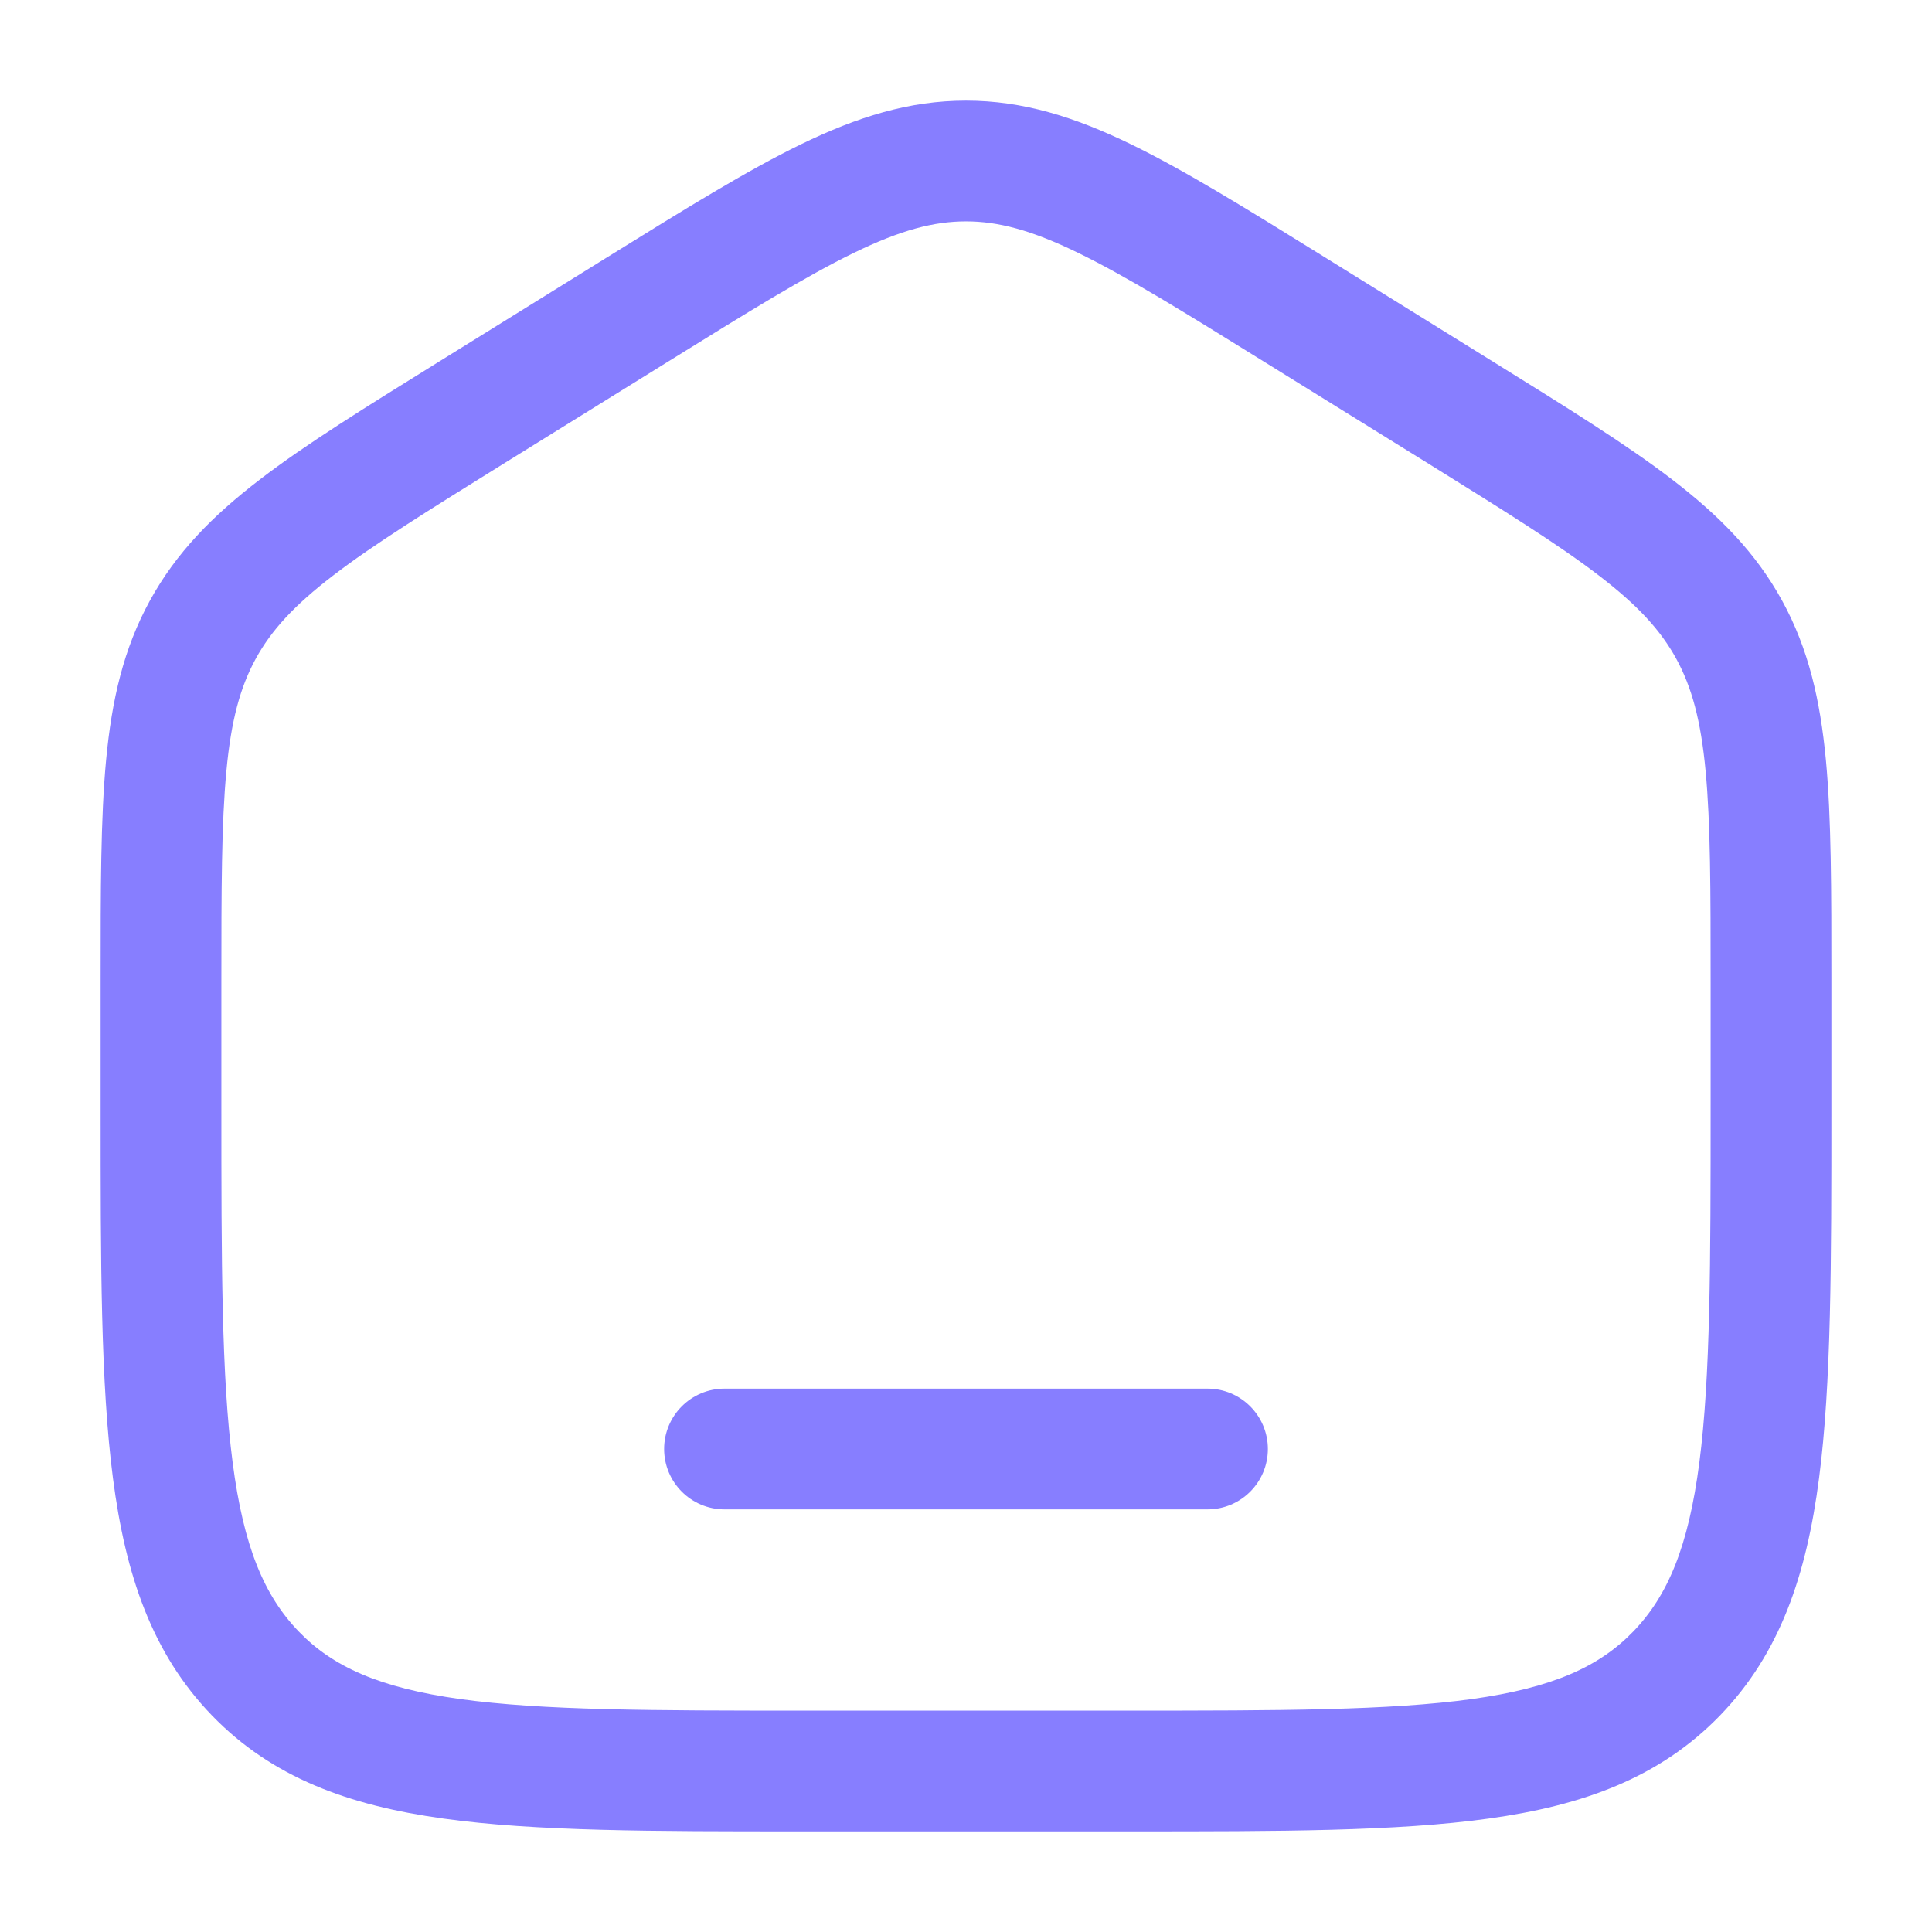
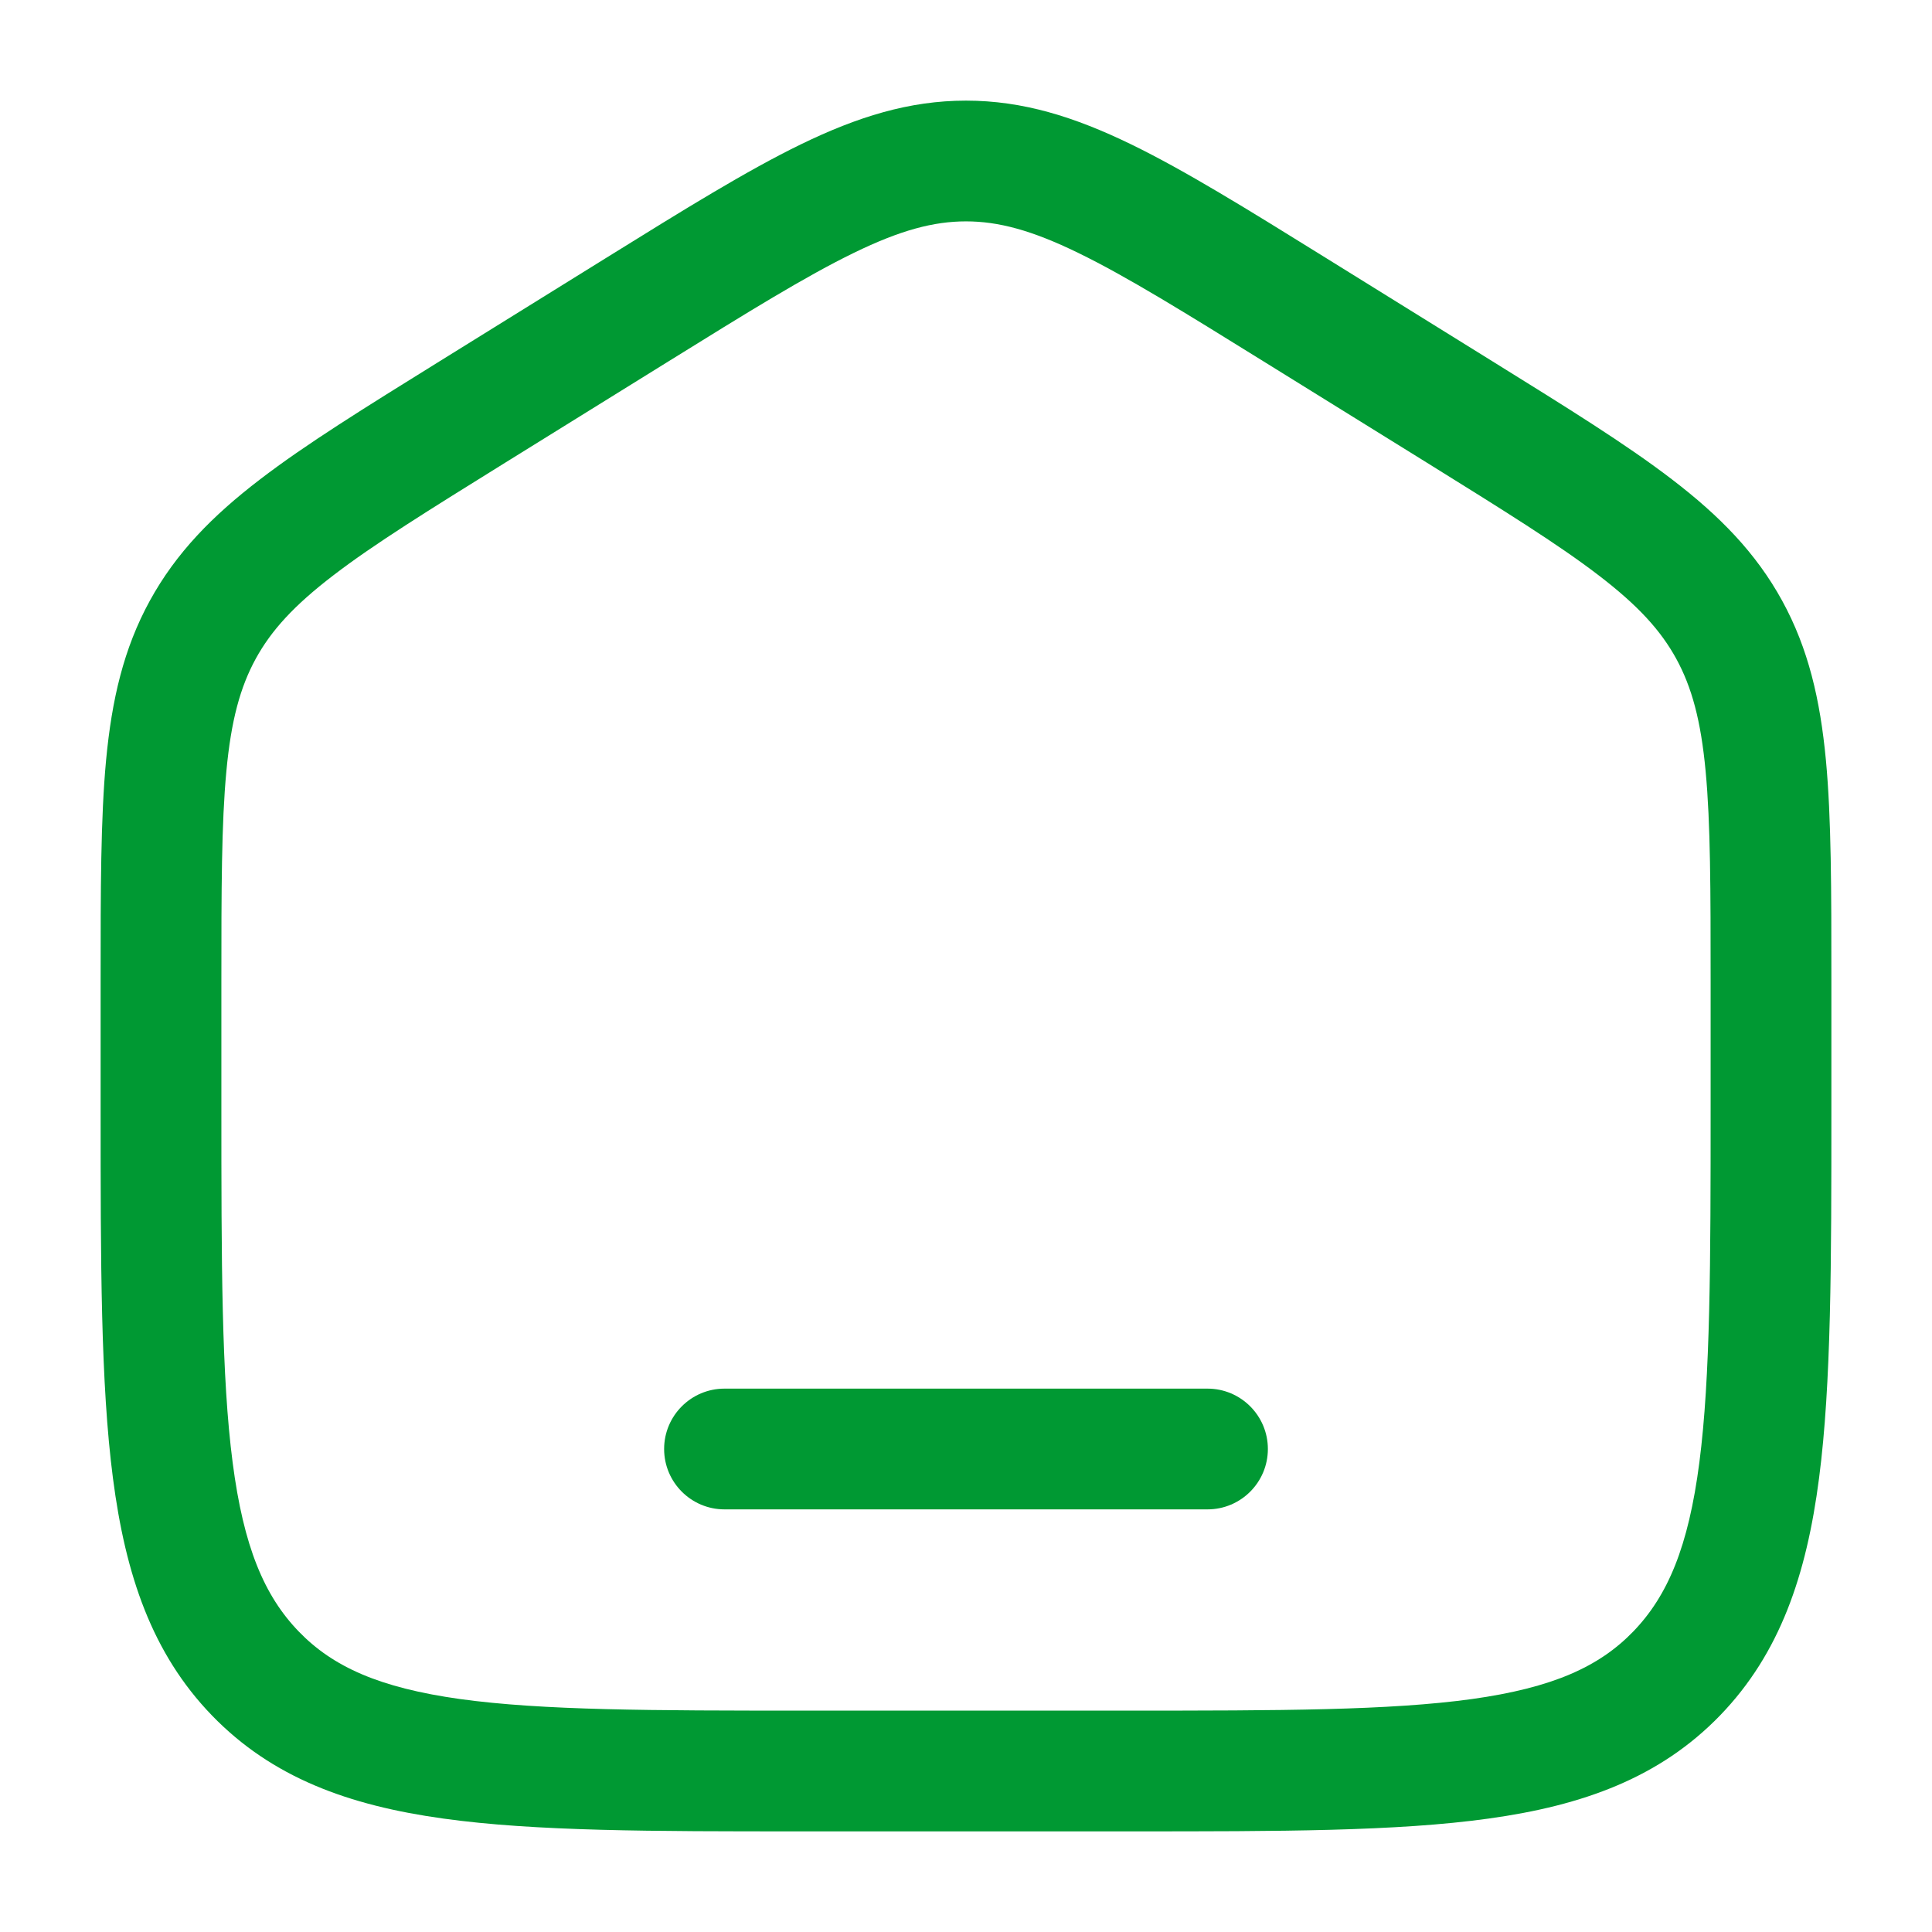
<svg xmlns="http://www.w3.org/2000/svg" width="24" height="24" viewBox="0 0 24 24" fill="none">
-   <path d="M9 17.25C8.586 17.25 8.25 17.586 8.25 18C8.25 18.414 8.586 18.75 9 18.75H15C15.414 18.75 15.75 18.414 15.75 18C15.75 17.586 15.414 17.25 15 17.25H9Z" fill="#877EFF" />
-   <path fill-rule="evenodd" clip-rule="evenodd" d="M12 1.25C11.292 1.25 10.649 1.453 9.951 1.792C9.276 2.12 8.496 2.604 7.523 3.208L5.456 4.491C4.535 5.063 3.797 5.52 3.229 5.956C2.64 6.407 2.188 6.866 1.861 7.463C1.535 8.058 1.389 8.692 1.318 9.441C1.25 10.166 1.25 11.054 1.25 12.167V13.78C1.25 15.684 1.25 17.187 1.403 18.362C1.559 19.567 1.889 20.54 2.632 21.309C3.38 22.082 4.33 22.428 5.508 22.591C6.648 22.75 8.106 22.75 9.942 22.75H14.058C15.894 22.75 17.352 22.75 18.492 22.591C19.669 22.428 20.62 22.082 21.368 21.309C22.111 20.54 22.441 19.567 22.597 18.362C22.75 17.187 22.75 15.684 22.75 13.78V12.167C22.75 11.054 22.75 10.166 22.682 9.441C22.611 8.692 22.465 8.058 22.139 7.463C21.812 6.866 21.36 6.407 20.771 5.956C20.203 5.52 19.465 5.063 18.544 4.491L16.477 3.208C15.504 2.604 14.724 2.12 14.049 1.792C13.351 1.453 12.708 1.25 12 1.25ZM8.28 4.504C9.295 3.874 10.009 3.432 10.607 3.141C11.188 2.858 11.6 2.75 12 2.75C12.4 2.75 12.812 2.858 13.393 3.141C13.991 3.432 14.705 3.874 15.72 4.504L17.721 5.745C18.681 6.342 19.356 6.761 19.859 7.147C20.349 7.522 20.63 7.831 20.823 8.183C21.016 8.536 21.129 8.949 21.188 9.581C21.249 10.229 21.25 11.046 21.25 12.204V13.725C21.25 15.696 21.248 17.101 21.11 18.168C20.974 19.216 20.717 19.824 20.289 20.267C19.865 20.706 19.287 20.966 18.286 21.106C17.26 21.248 15.908 21.25 14 21.25H10C8.092 21.25 6.74 21.248 5.714 21.106C4.713 20.966 4.135 20.706 3.711 20.267C3.283 19.824 3.026 19.216 2.89 18.168C2.751 17.101 2.75 15.696 2.75 13.725V12.204C2.75 11.046 2.751 10.229 2.812 9.581C2.871 8.949 2.984 8.536 3.177 8.183C3.37 7.831 3.651 7.522 4.141 7.147C4.644 6.761 5.319 6.342 6.28 5.745L8.28 4.504Z" fill="#877EFF" />
+   <path d="M9 17.25C8.586 17.25 8.25 17.586 8.25 18C8.25 18.414 8.586 18.75 9 18.75H15C15.414 18.75 15.75 18.414 15.75 18C15.75 17.586 15.414 17.25 15 17.25H9Z" fill="#009933" />
+   <path fill-rule="evenodd" clip-rule="evenodd" d="M12 1.25C11.292 1.25 10.649 1.453 9.951 1.792C9.276 2.12 8.496 2.604 7.523 3.208L5.456 4.491C4.535 5.063 3.797 5.52 3.229 5.956C2.64 6.407 2.188 6.866 1.861 7.463C1.535 8.058 1.389 8.692 1.318 9.441C1.25 10.166 1.25 11.054 1.25 12.167V13.78C1.25 15.684 1.25 17.187 1.403 18.362C1.559 19.567 1.889 20.54 2.632 21.309C3.38 22.082 4.33 22.428 5.508 22.591C6.648 22.75 8.106 22.75 9.942 22.75H14.058C15.894 22.75 17.352 22.75 18.492 22.591C19.669 22.428 20.62 22.082 21.368 21.309C22.111 20.54 22.441 19.567 22.597 18.362C22.75 17.187 22.75 15.684 22.75 13.78V12.167C22.75 11.054 22.75 10.166 22.682 9.441C22.611 8.692 22.465 8.058 22.139 7.463C21.812 6.866 21.36 6.407 20.771 5.956C20.203 5.52 19.465 5.063 18.544 4.491L16.477 3.208C15.504 2.604 14.724 2.12 14.049 1.792C13.351 1.453 12.708 1.25 12 1.25ZM8.28 4.504C9.295 3.874 10.009 3.432 10.607 3.141C11.188 2.858 11.6 2.75 12 2.75C12.4 2.75 12.812 2.858 13.393 3.141C13.991 3.432 14.705 3.874 15.72 4.504L17.721 5.745C18.681 6.342 19.356 6.761 19.859 7.147C20.349 7.522 20.63 7.831 20.823 8.183C21.016 8.536 21.129 8.949 21.188 9.581C21.249 10.229 21.25 11.046 21.25 12.204V13.725C21.25 15.696 21.248 17.101 21.11 18.168C20.974 19.216 20.717 19.824 20.289 20.267C19.865 20.706 19.287 20.966 18.286 21.106C17.26 21.248 15.908 21.25 14 21.25H10C8.092 21.25 6.74 21.248 5.714 21.106C4.713 20.966 4.135 20.706 3.711 20.267C3.283 19.824 3.026 19.216 2.89 18.168C2.751 17.101 2.75 15.696 2.75 13.725V12.204C2.75 11.046 2.751 10.229 2.812 9.581C2.871 8.949 2.984 8.536 3.177 8.183C3.37 7.831 3.651 7.522 4.141 7.147C4.644 6.761 5.319 6.342 6.28 5.745L8.28 4.504Z" fill="#009933" />
</svg>
